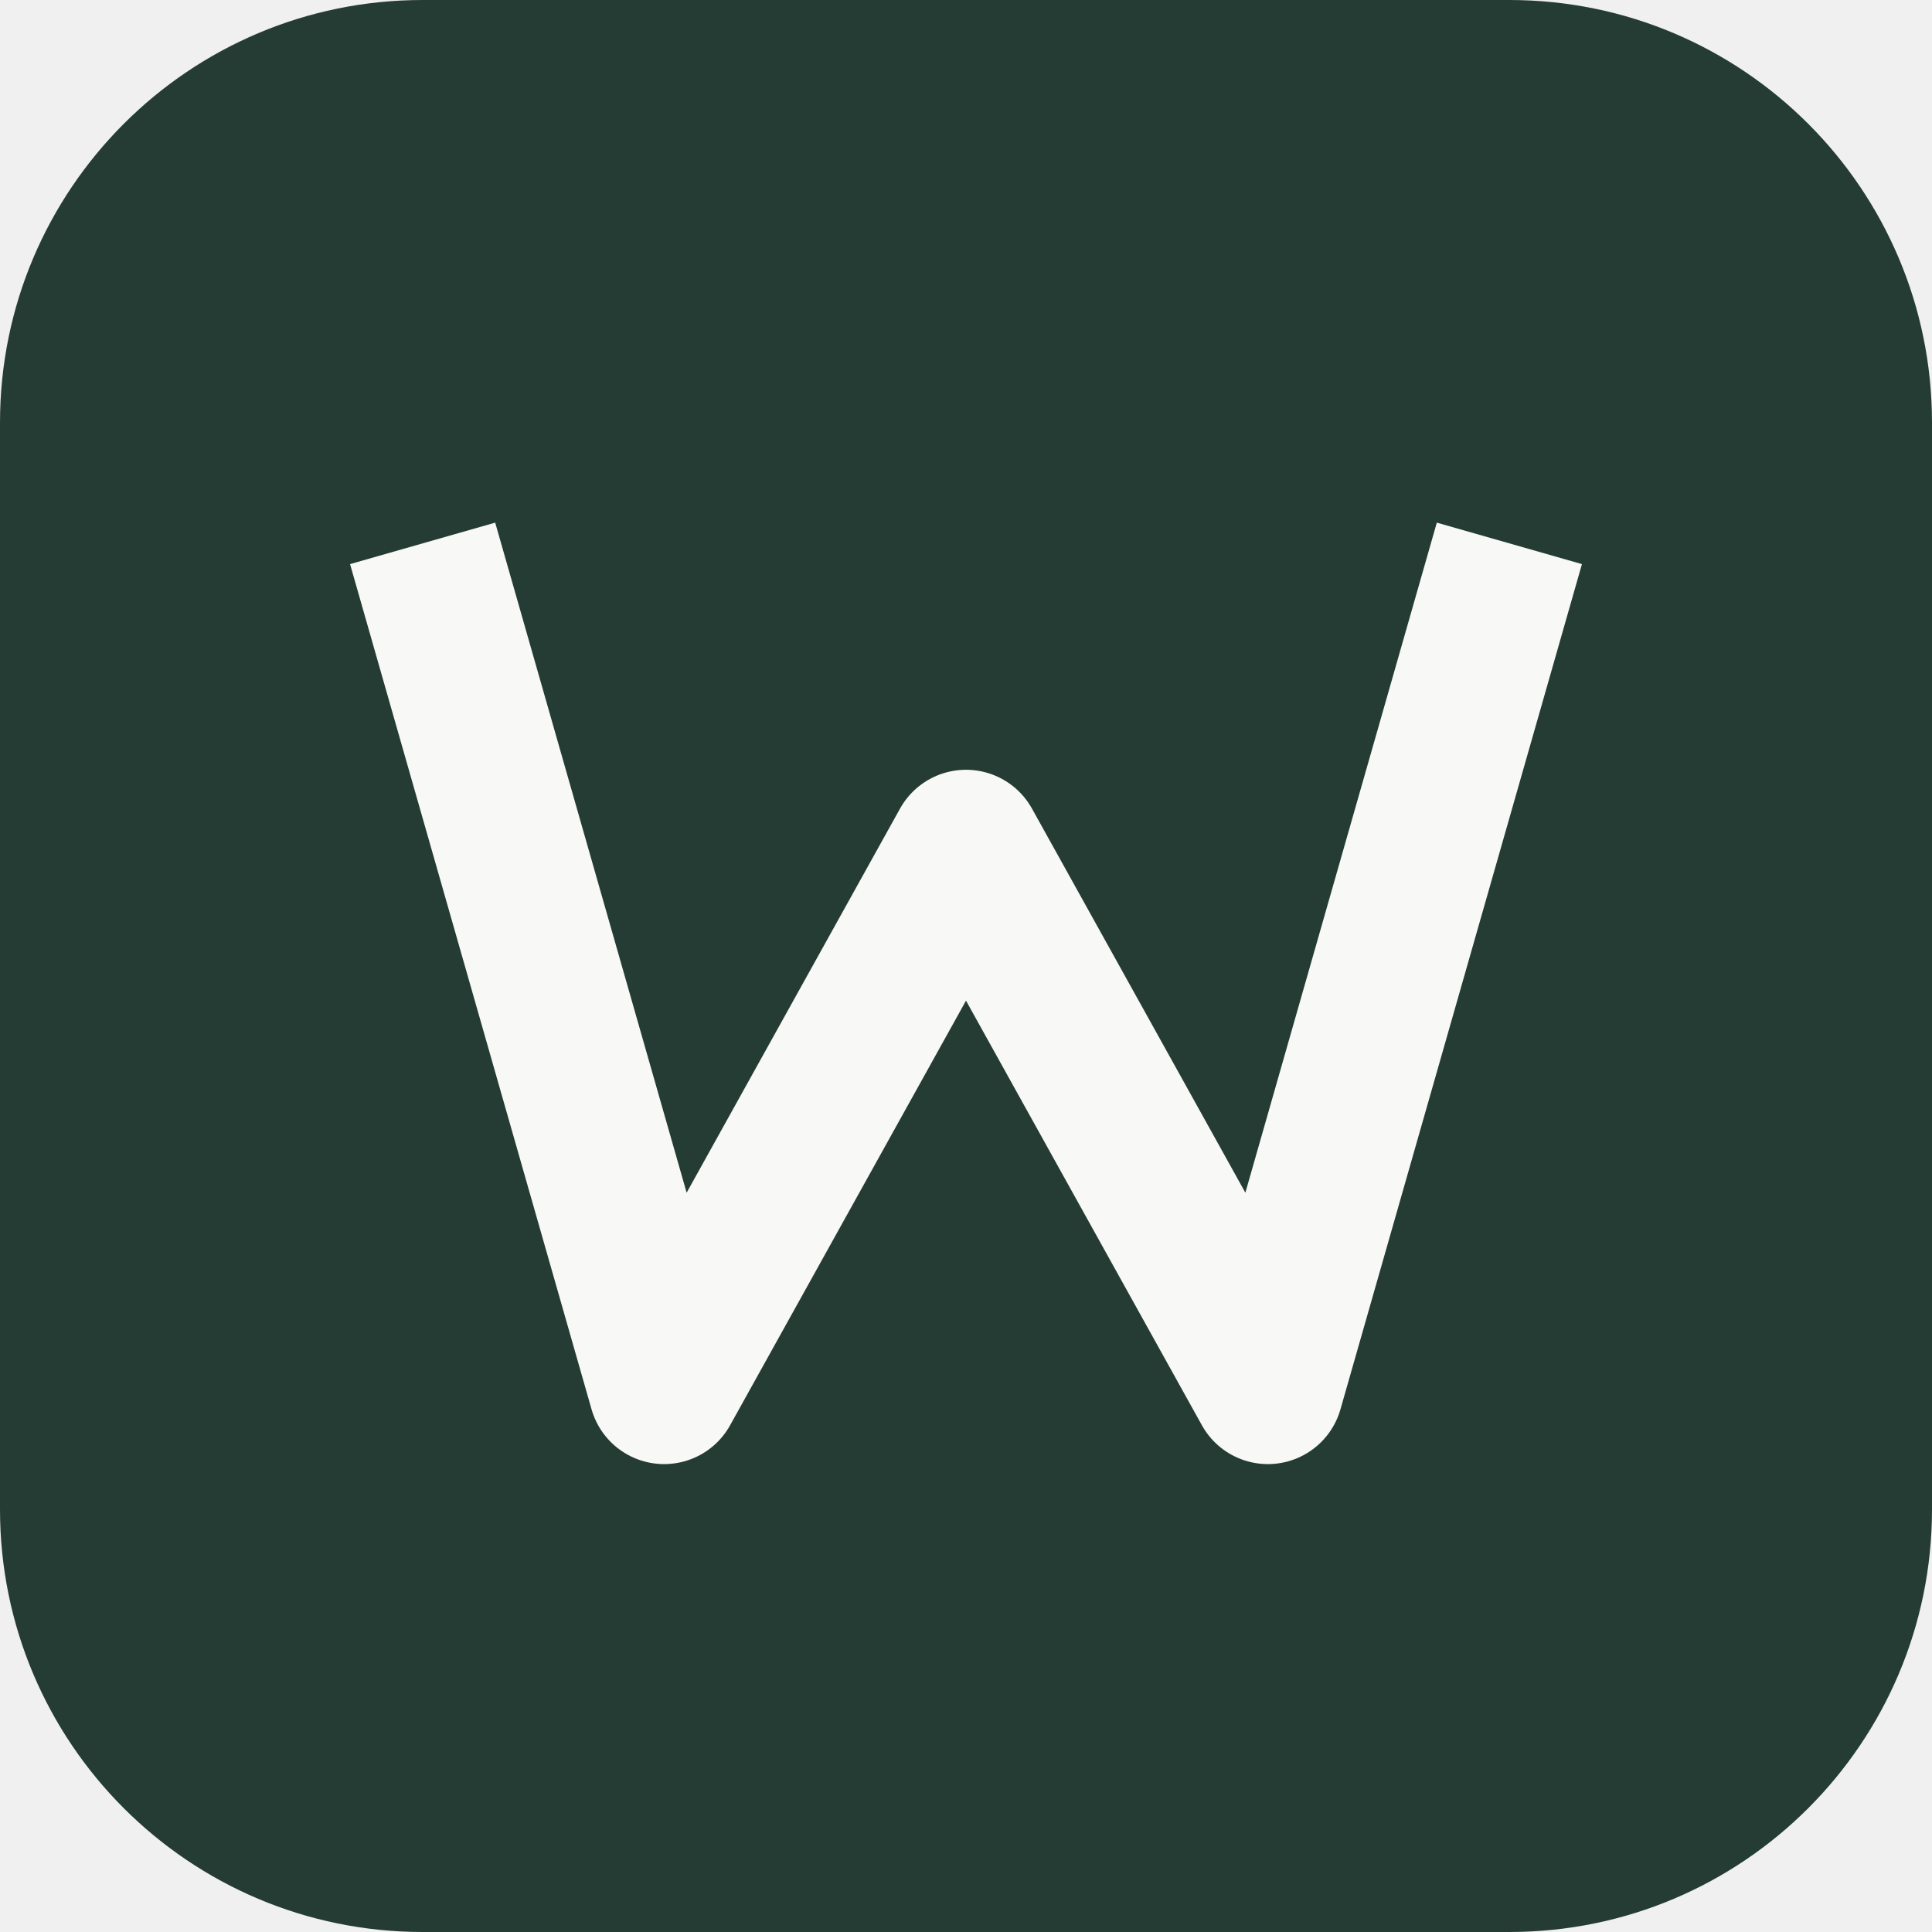
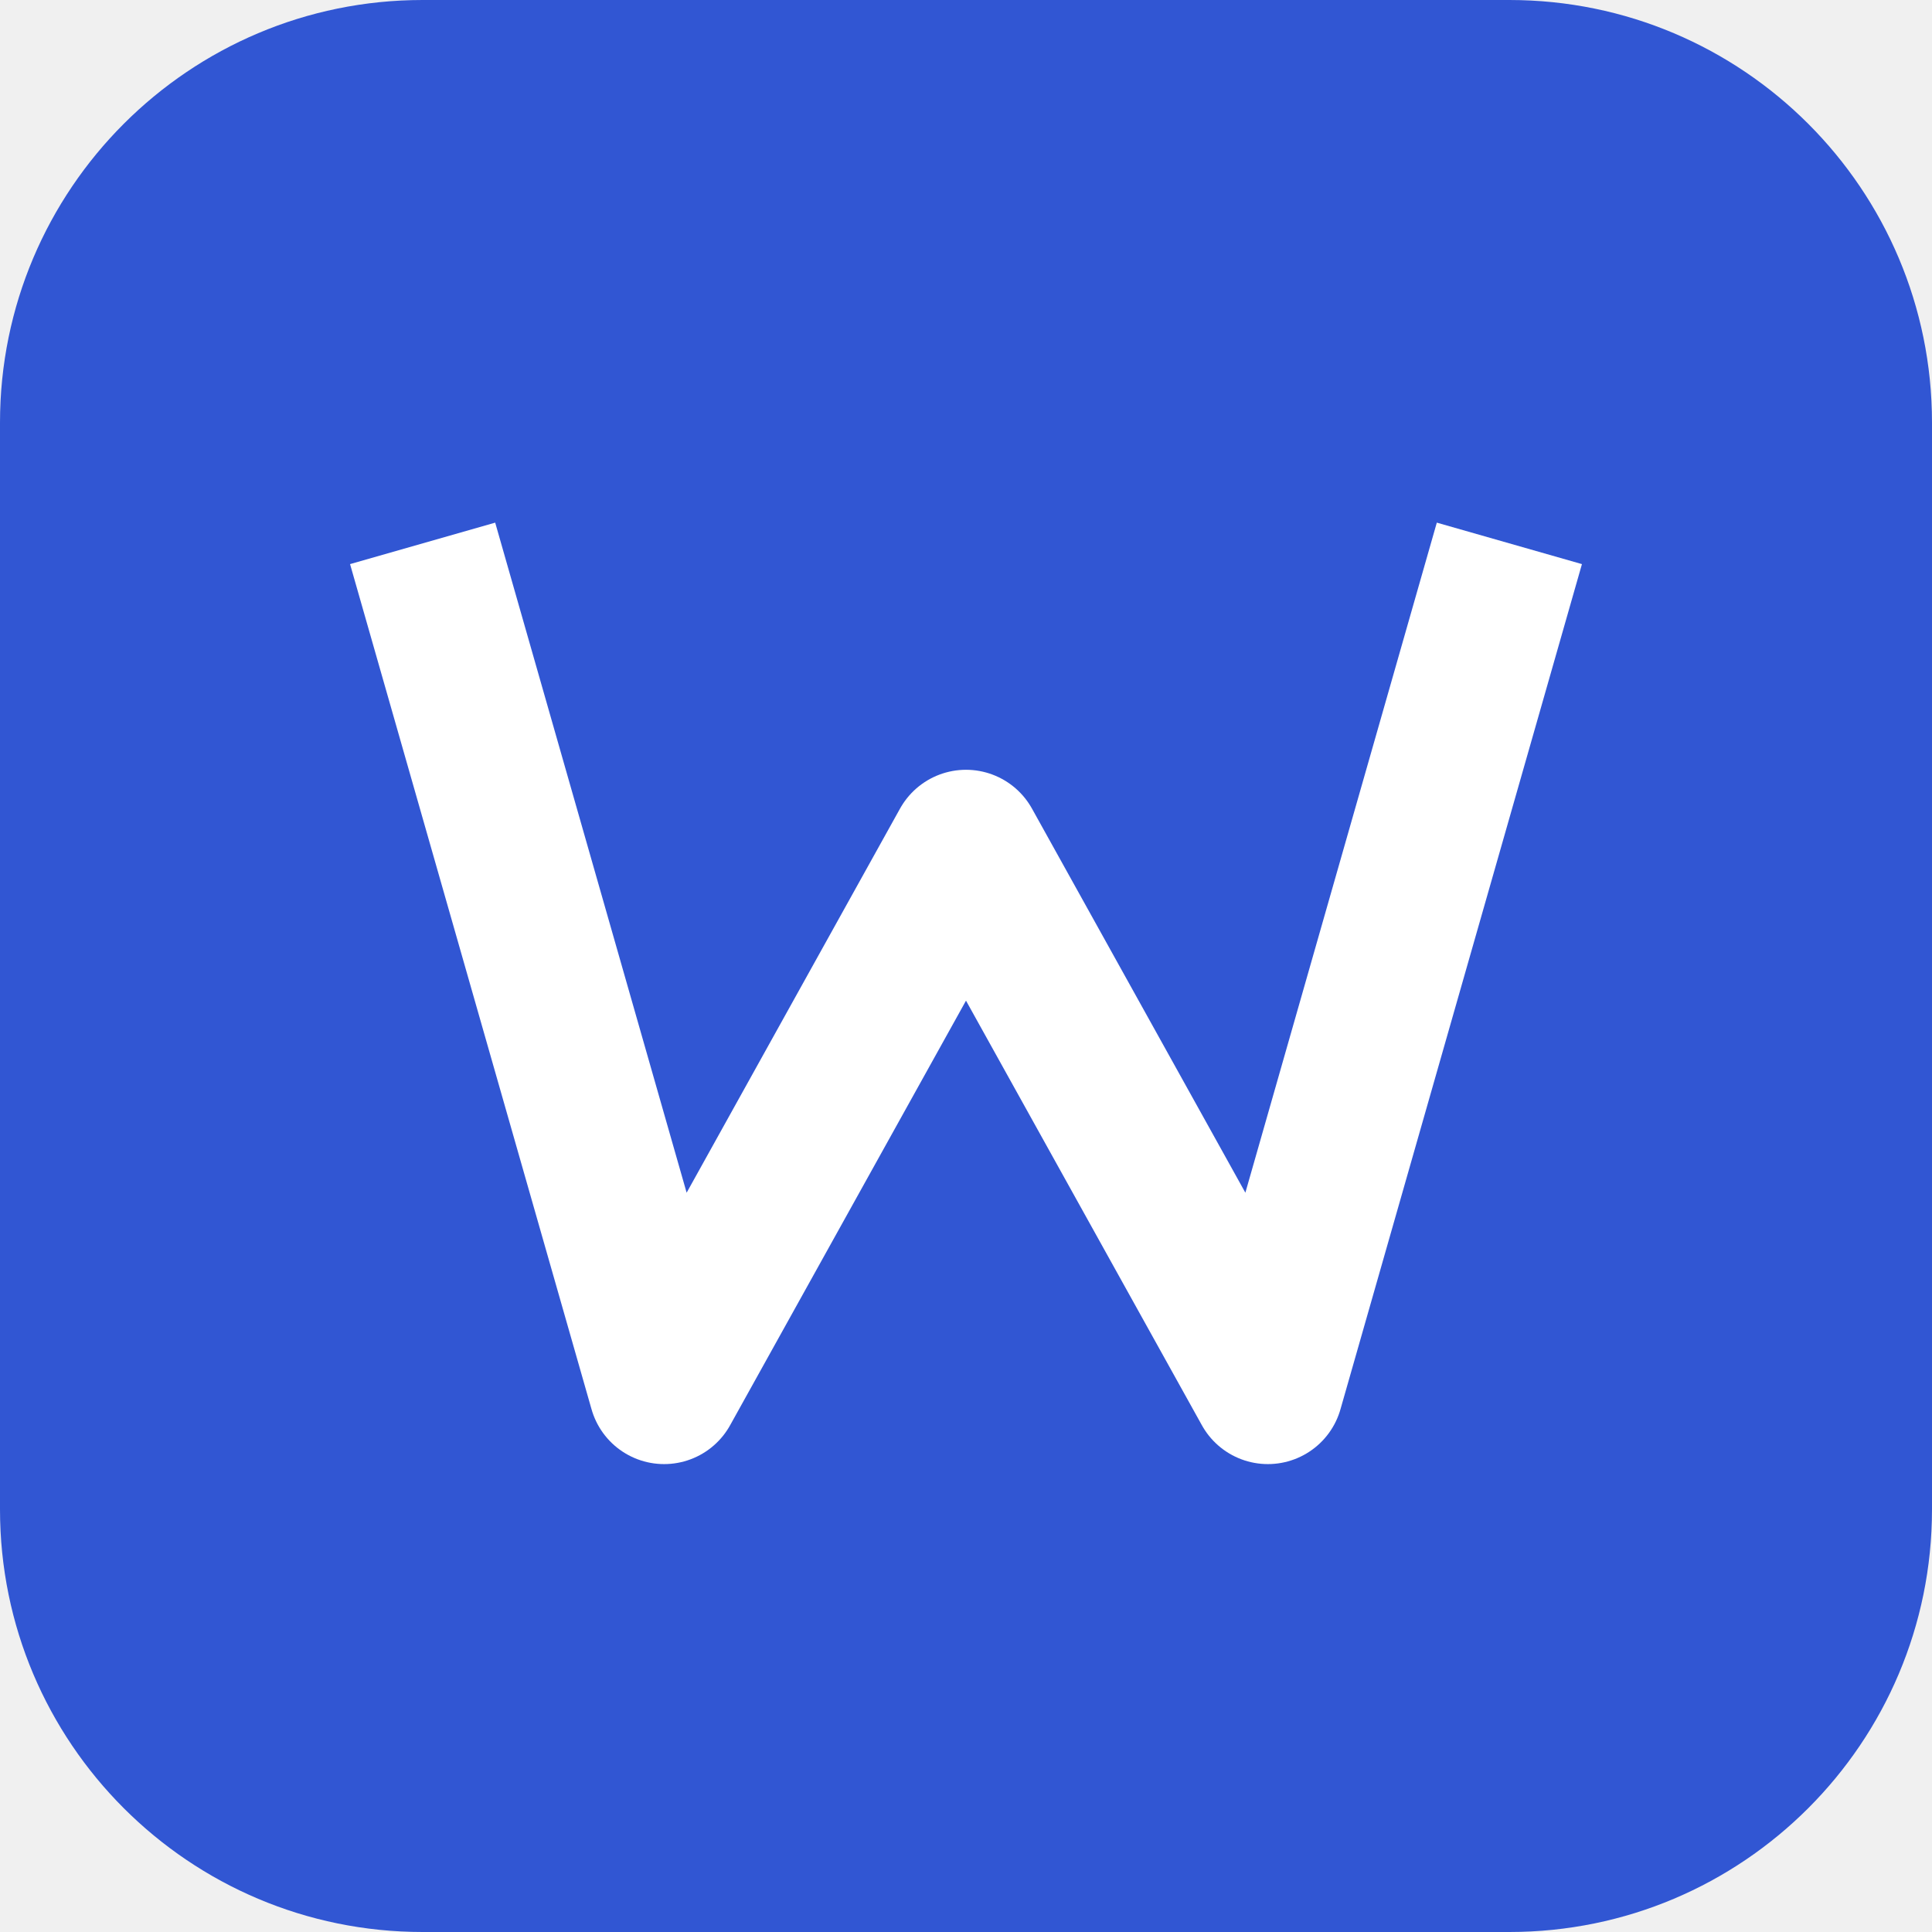
<svg xmlns="http://www.w3.org/2000/svg" viewBox="0 0 32 32">
-   <rect width="32" height="32" rx="7" fill="#253c34" />
-   <path d="m7 9 4 14 5-9 5 9 4-14" fill="none" stroke="#f8f9f6" stroke-width="2.5" stroke-linejoin="round" />
+   <rect width="32" height="32" rx="7" fill="#3156d3" />
+   <path d="m7 9 4 14 5-9 5 9 4-14" fill="none" stroke="#ffffff" stroke-width="2.5" stroke-linejoin="round" />
</svg>
